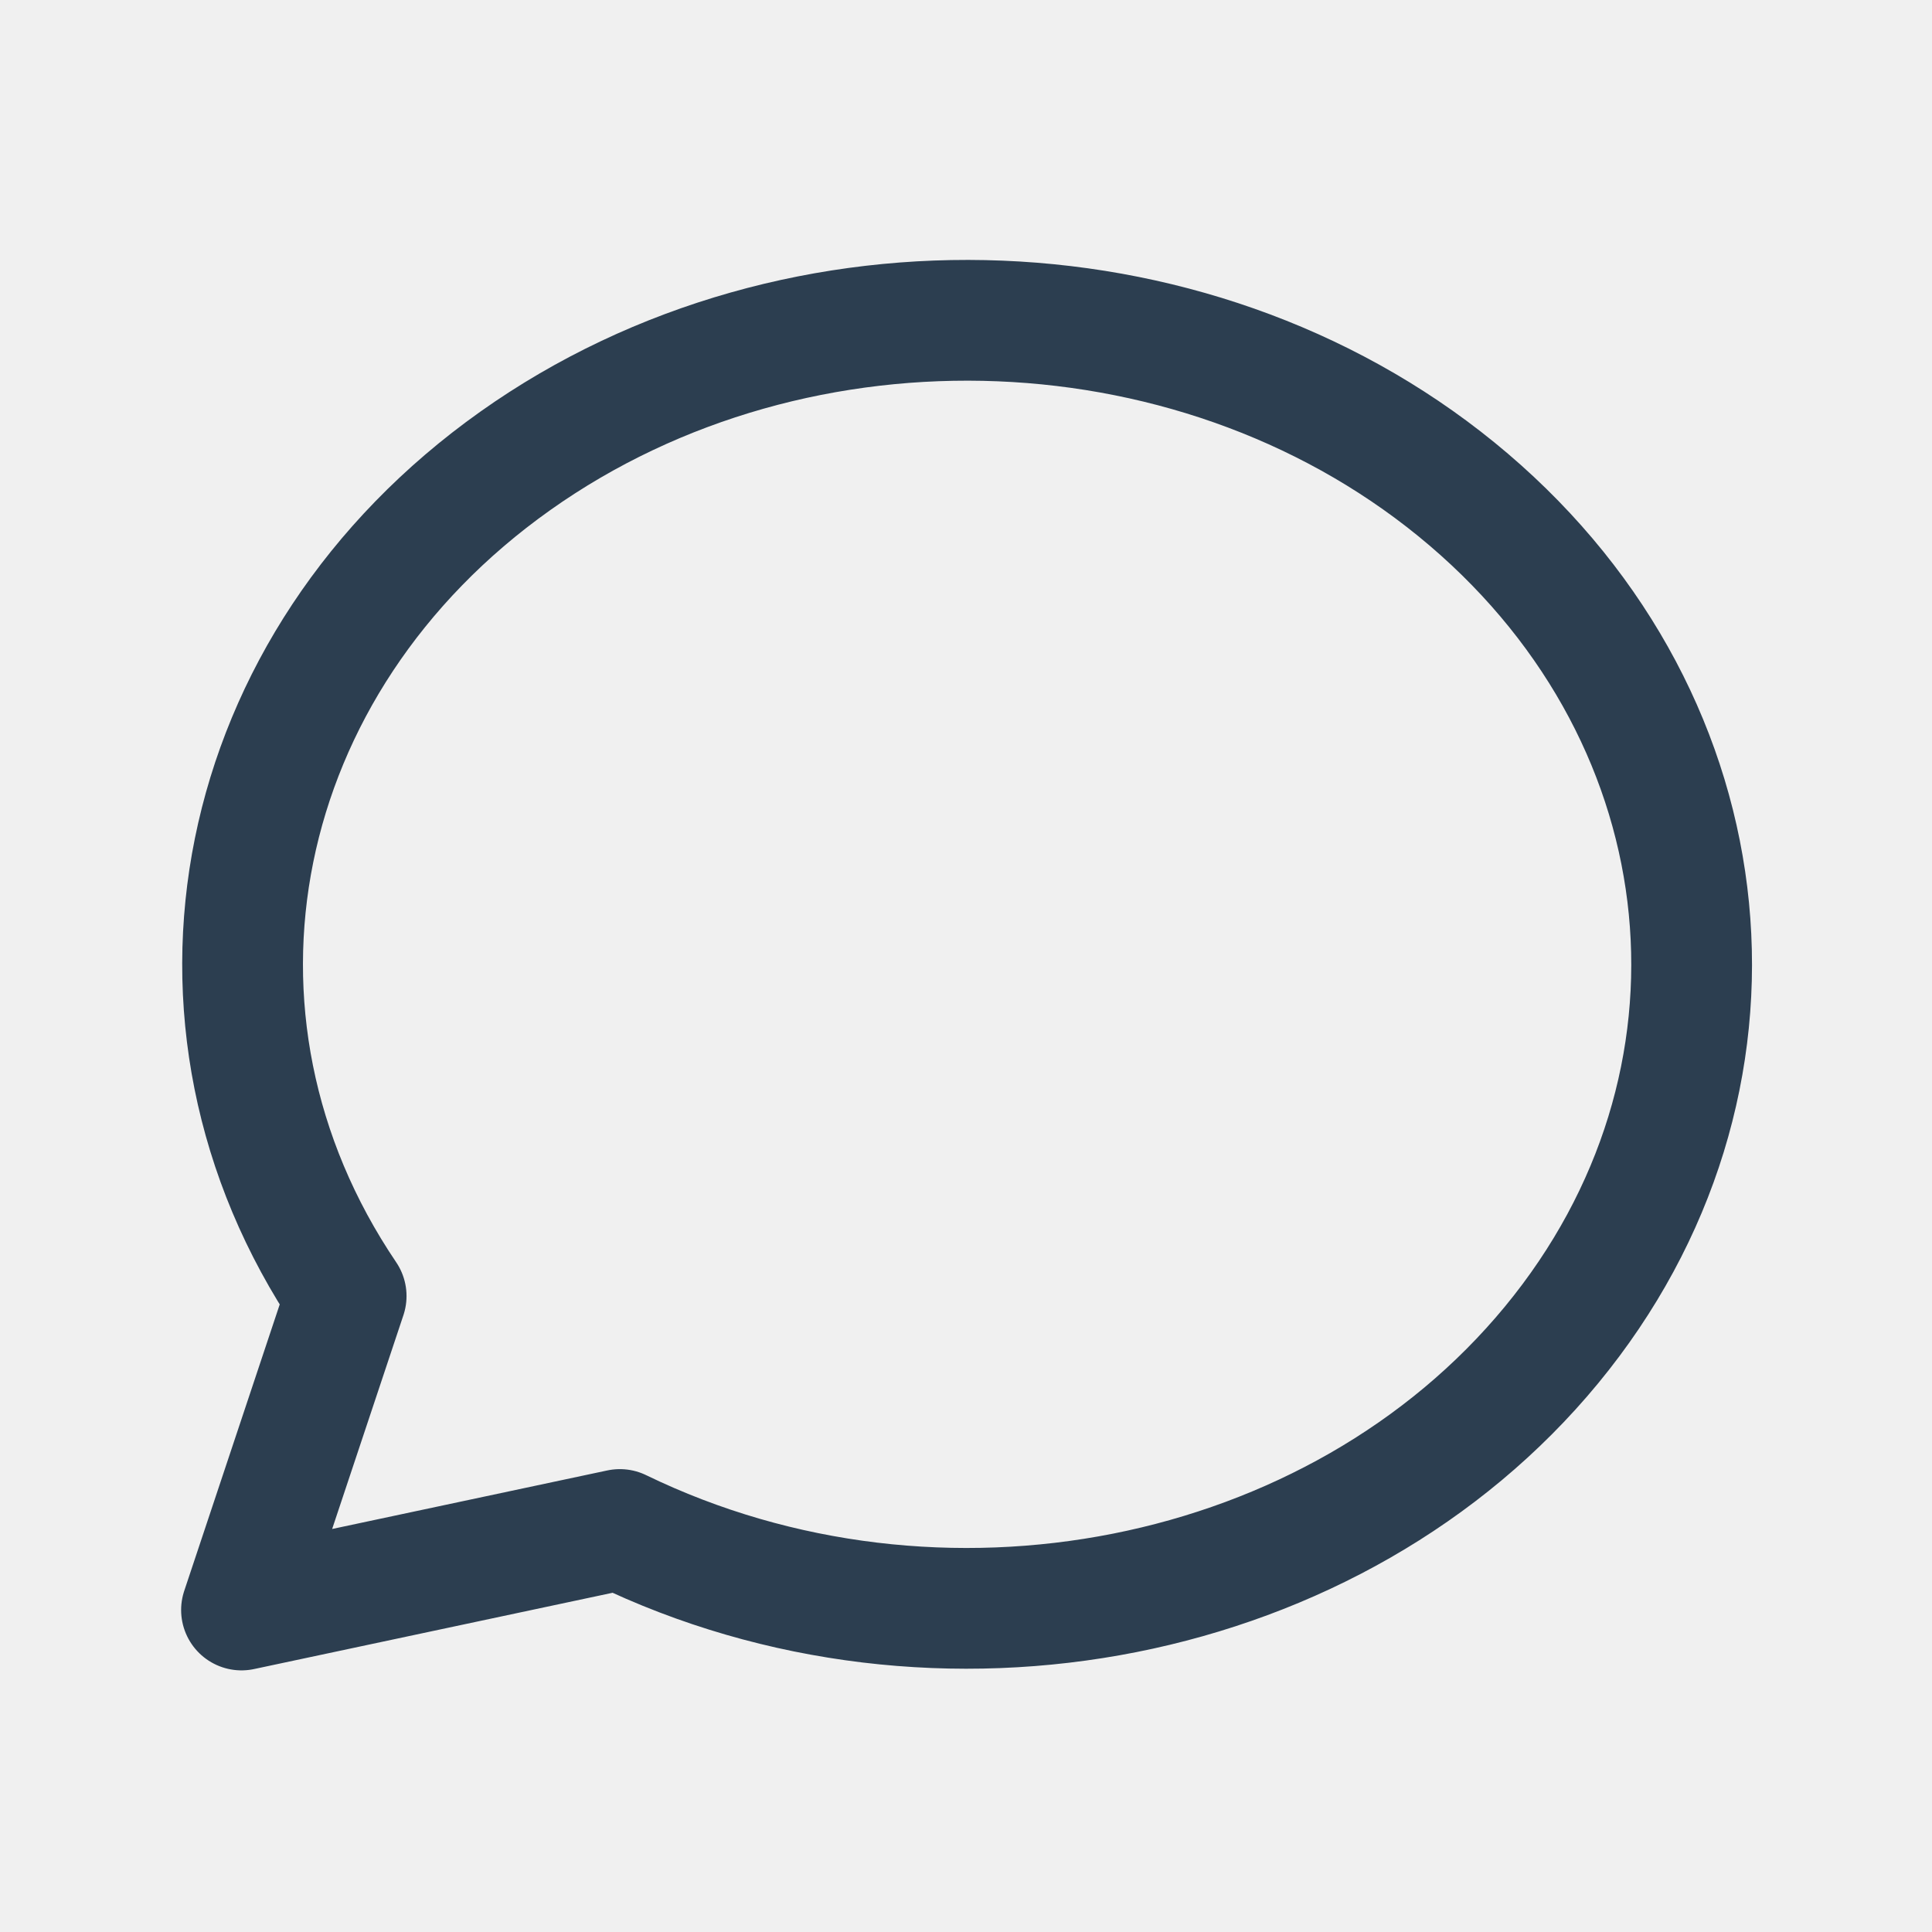
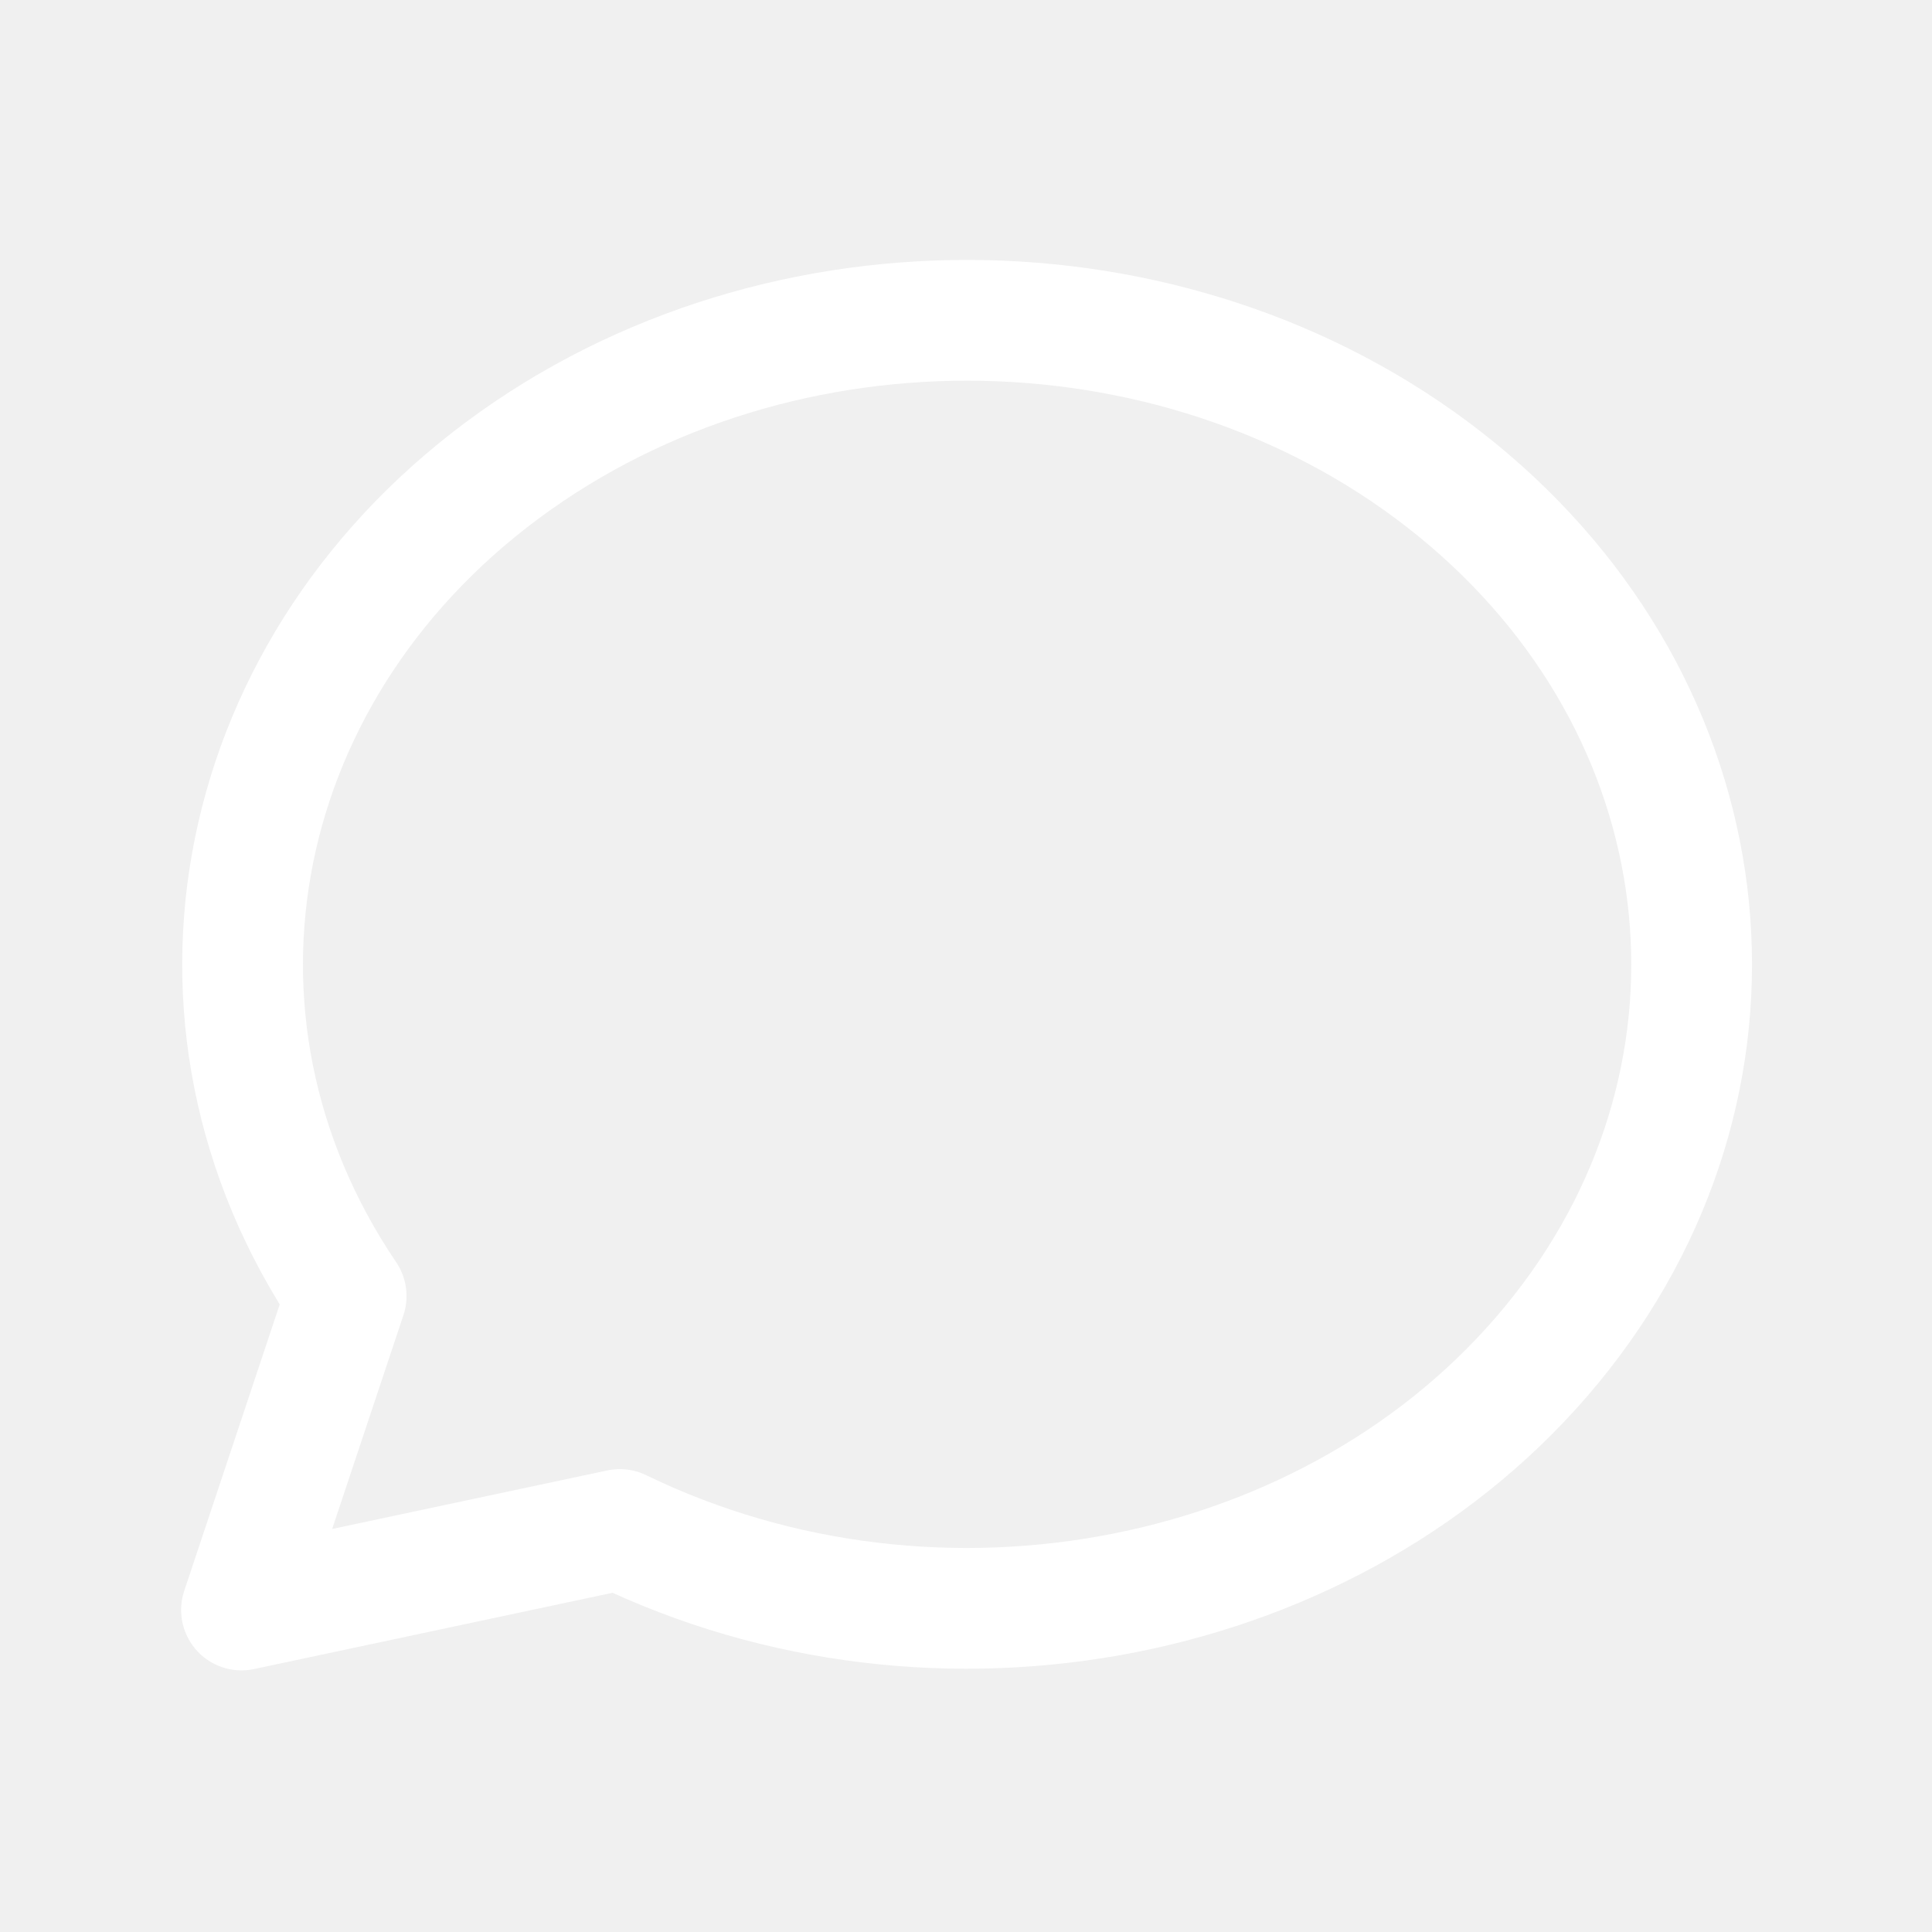
- <svg xmlns="http://www.w3.org/2000/svg" class="icon icon-tabler icon-tabler-message-circle-2" width="55" height="55" viewBox="0 0 24 24" stroke-width="1.5" stroke="#2c3e50" fill="none" stroke-linecap="round" stroke-linejoin="round">
+ <svg xmlns="http://www.w3.org/2000/svg" class="icon icon-tabler icon-tabler-message-circle-2" width="55" height="55" viewBox="0 0 24 24" stroke-width="1.5" stroke="#ffffff" fill="none" stroke-linecap="round" stroke-linejoin="round">
  <path stroke="none" d="M0 0h24v24H0z" fill="none" />
  <path d="M3 20l1.3 -3.9a9 8 0 1 1 3.4 2.9l-4.7 1" />
</svg>
